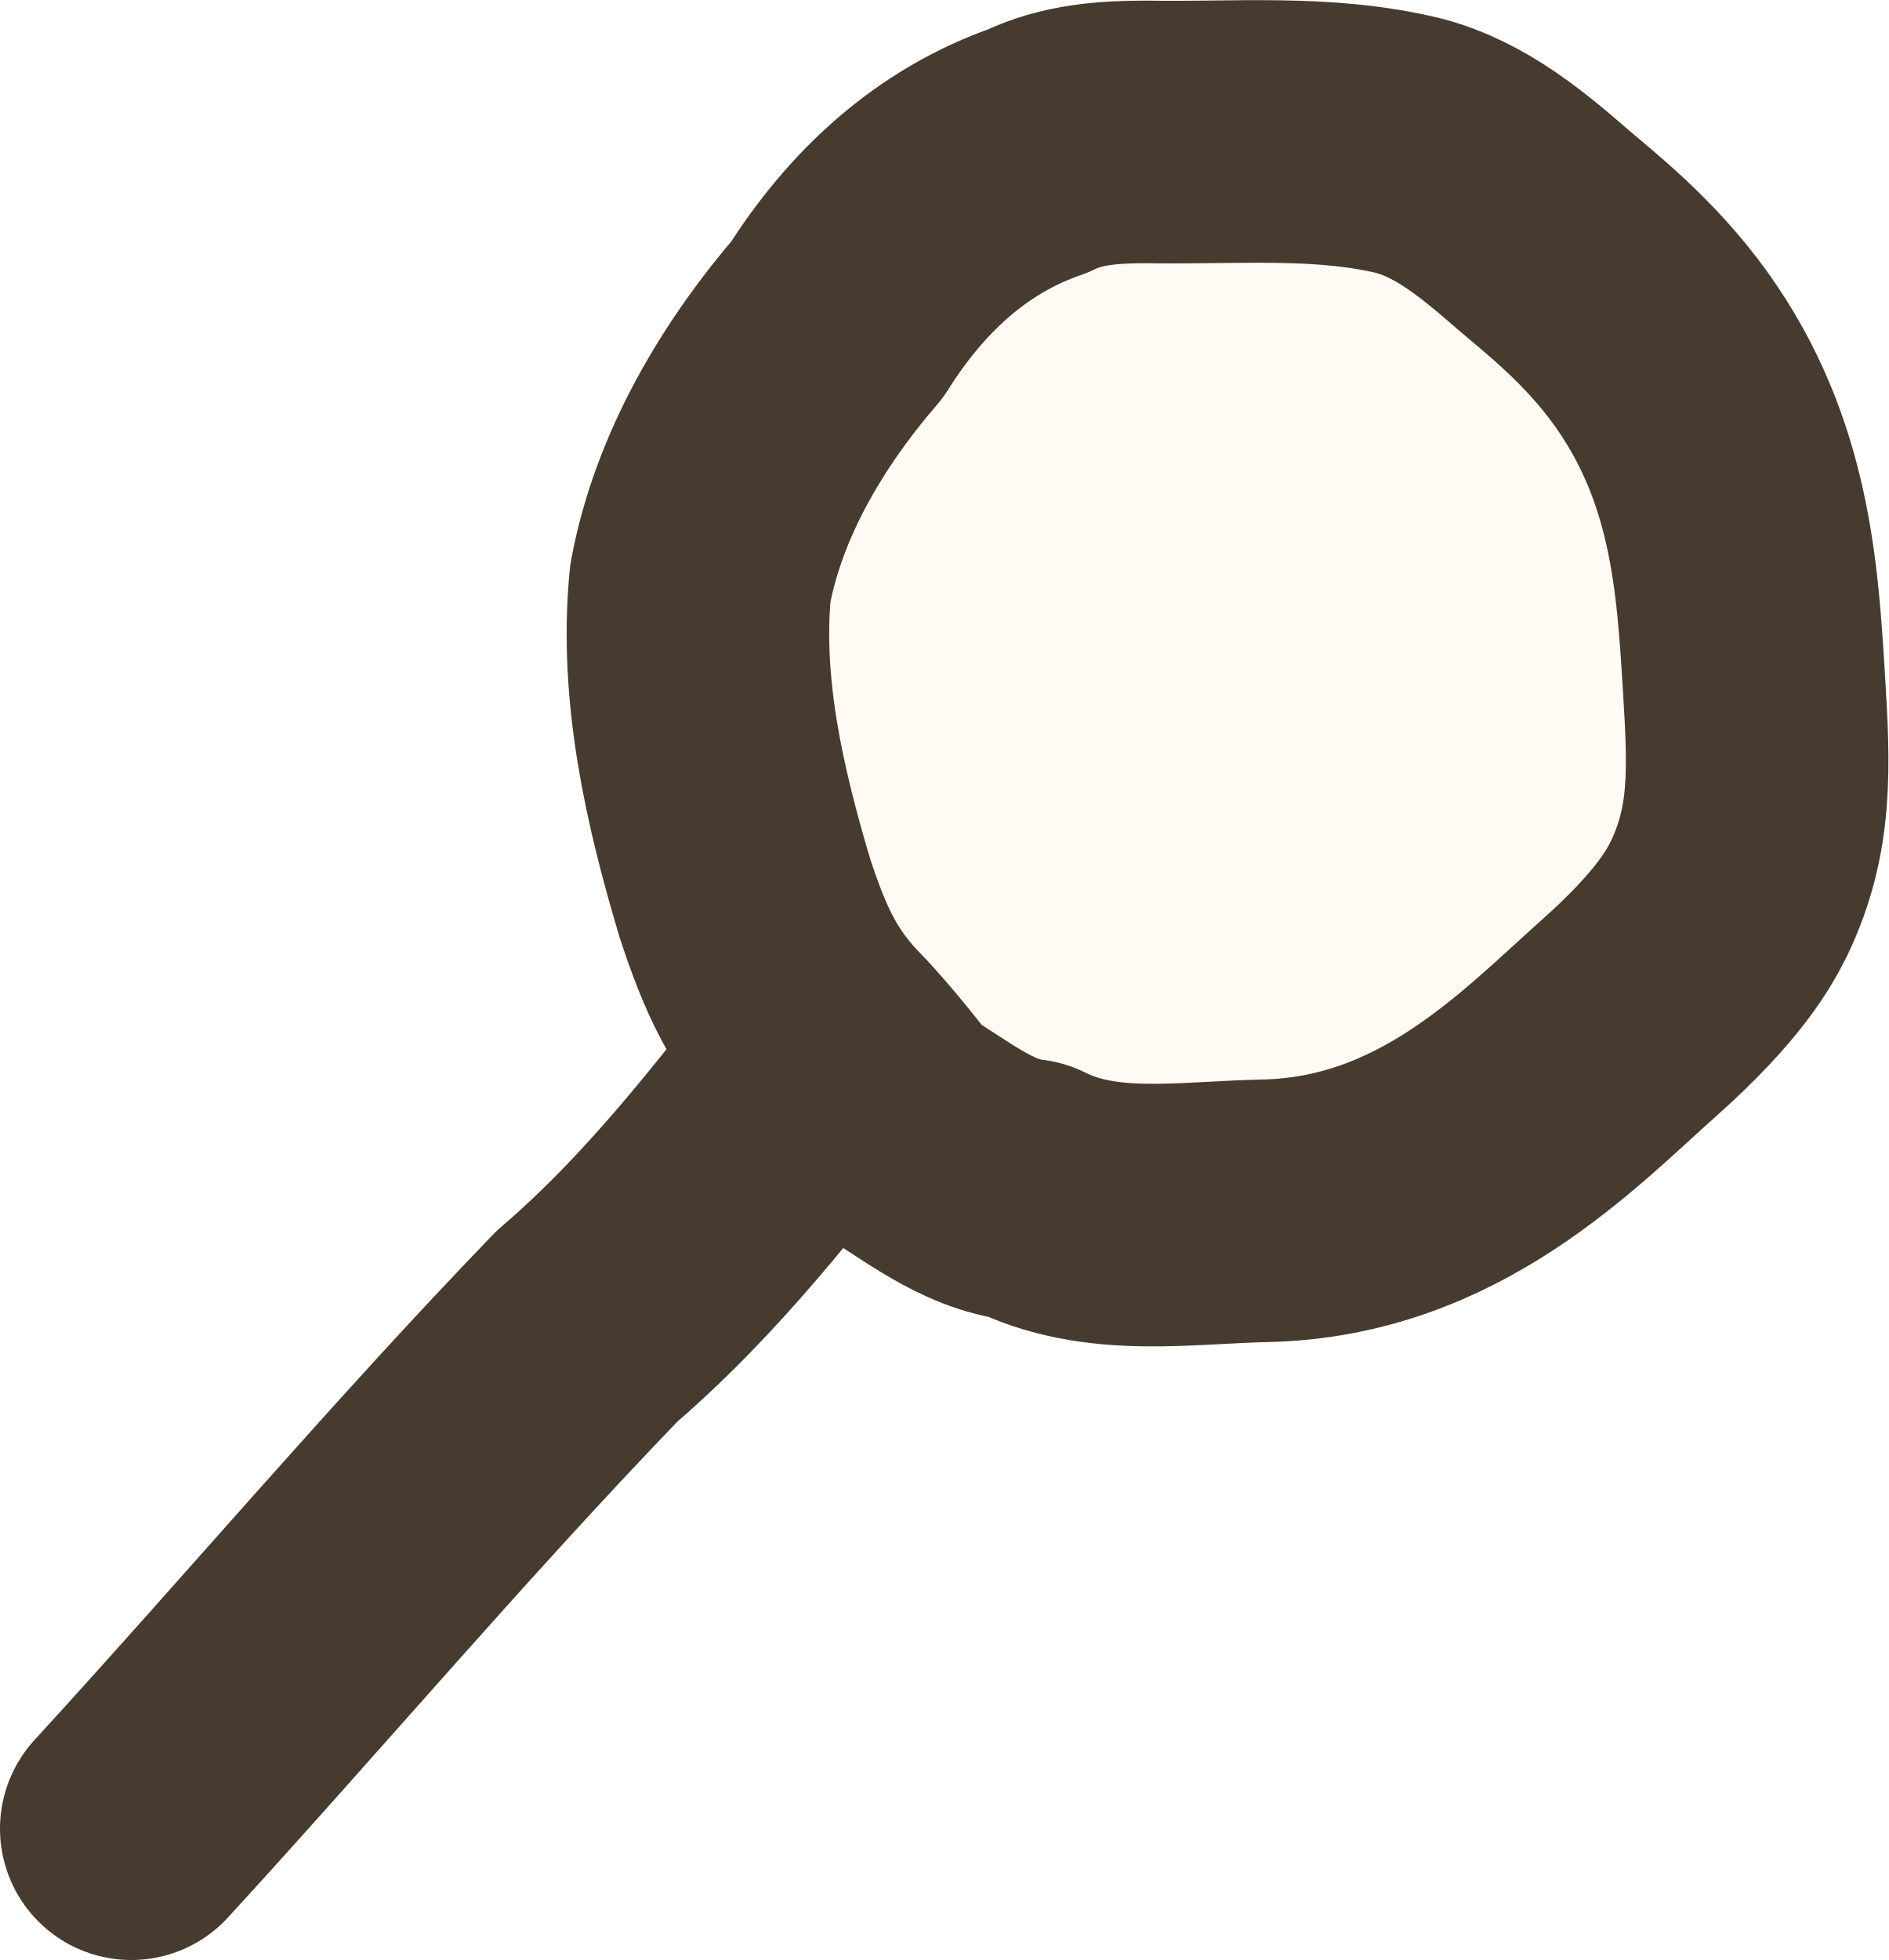
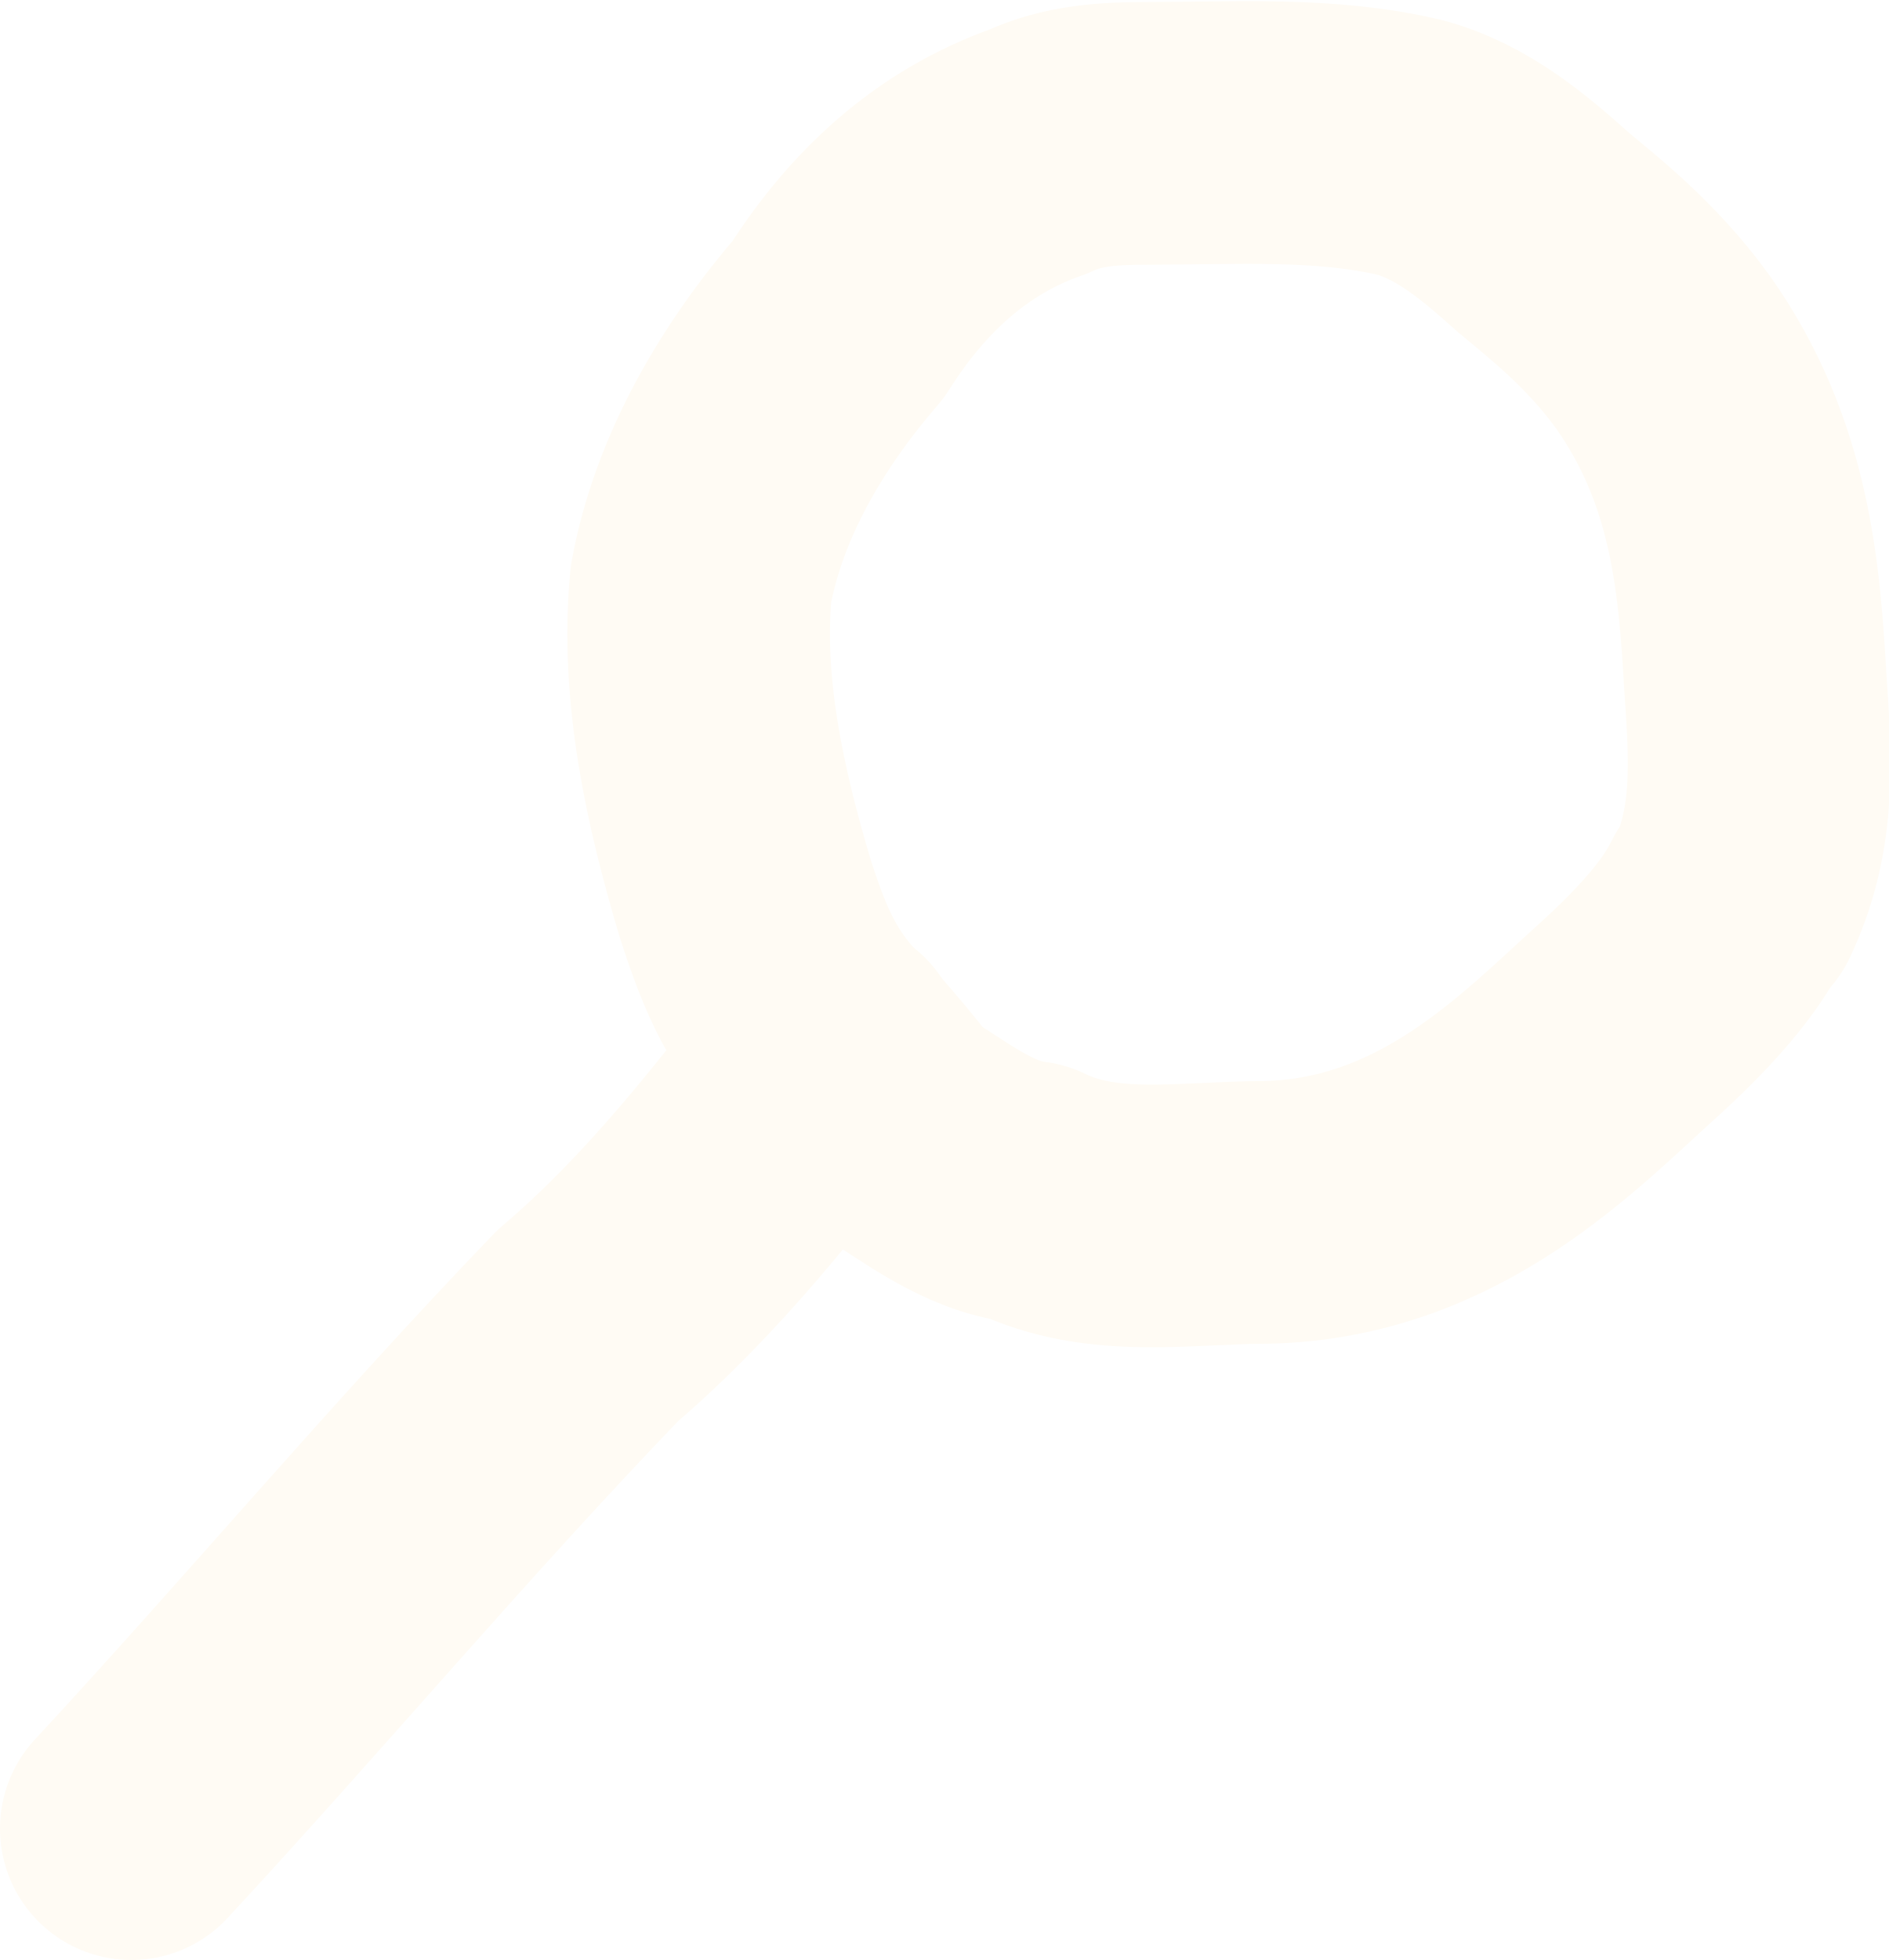
- <svg xmlns="http://www.w3.org/2000/svg" id="Layer_2" data-name="Layer 2" viewBox="0 0 93.51 97.03">
+ <svg xmlns="http://www.w3.org/2000/svg" id="Layer_2" data-name="Layer 2" version="1.1" viewBox="0 0 93.5 97">
  <defs>
    <style>
      .cls-1 {
        fill: none;
-       }
- 
-       .cls-1, .cls-2 {
-         stroke: #473b2f;
+         stroke: #fffbf4;
        stroke-linecap: round;
        stroke-linejoin: round;
        stroke-width: 13px;
      }
- 
-       .cls-2 {
-         fill: #fffbf4;
-       }
    </style>
  </defs>
-   <g id="Layer_1-2" data-name="Layer 1">
-     <path class="cls-2" d="M85.62,44.46c-.46.95-1.49,2.85-4.94,5.92-4,3.56-9.43,9.38-18.04,9.56-3.97.08-8.12.82-11.79-1.02-2.52-.28-4.56-2.04-6.66-3.28-.97-1.26-1.99-2.53-3.07-3.7-2.3-2.29-3.23-4.44-4.23-7.46-1.5-5.02-2.73-10.35-2.21-15.62.91-4.86,3.59-9.35,6.78-13.05,2.39-3.8,5.63-6.85,9.92-8.33,1.69-.83,3.54-.95,5.39-.95,4.34.08,8.75-.35,13.01.69,2.57.68,4.67,2.45,6.63,4.15,1.26,1.09,3.78,3.02,5.86,5.93,3.91,5.48,4.26,11.27,4.58,16.5.26,4.22.4,7.26-1.23,10.67Z" />
-     <path class="cls-1" d="M6.5,90.53c7.56-8.25,14.78-16.8,22.57-24.88,4.67-3.99,8.48-8.93,12.08-13.56" />
+   <g id="Layer_1-2" data-name="Layer 1-2">
+     <path class="cls-1" d="M85.6,44.5c-.5,1-1.5,2.8-4.9,5.9-4,3.6-9.4,9.4-18,9.6-4,0-8.1.8-11.8-1-2.5-.3-4.6-2-6.7-3.3-1-1.3-2-2.5-3.1-3.7-2.3-2.3-3.2-4.4-4.2-7.5-1.5-5-2.7-10.4-2.2-15.6.9-4.9,3.6-9.4,6.8-13.1,2.4-3.8,5.6-6.8,9.9-8.3,1.7-.8,3.5-.9,5.4-.9,4.3,0,8.8-.3,13,.7,2.6.7,4.7,2.5,6.6,4.2,1.3,1.1,3.8,3,5.9,5.9,3.9,5.5,4.3,11.3,4.6,16.5.3,4.2.4,7.3-1.2,10.7h0Z" />
+     <path class="cls-1" d="M6.5,90.5c7.6-8.2,14.8-16.8,22.6-24.9,4.7-4,8.5-8.9,12.1-13.6" />
  </g>
</svg>
